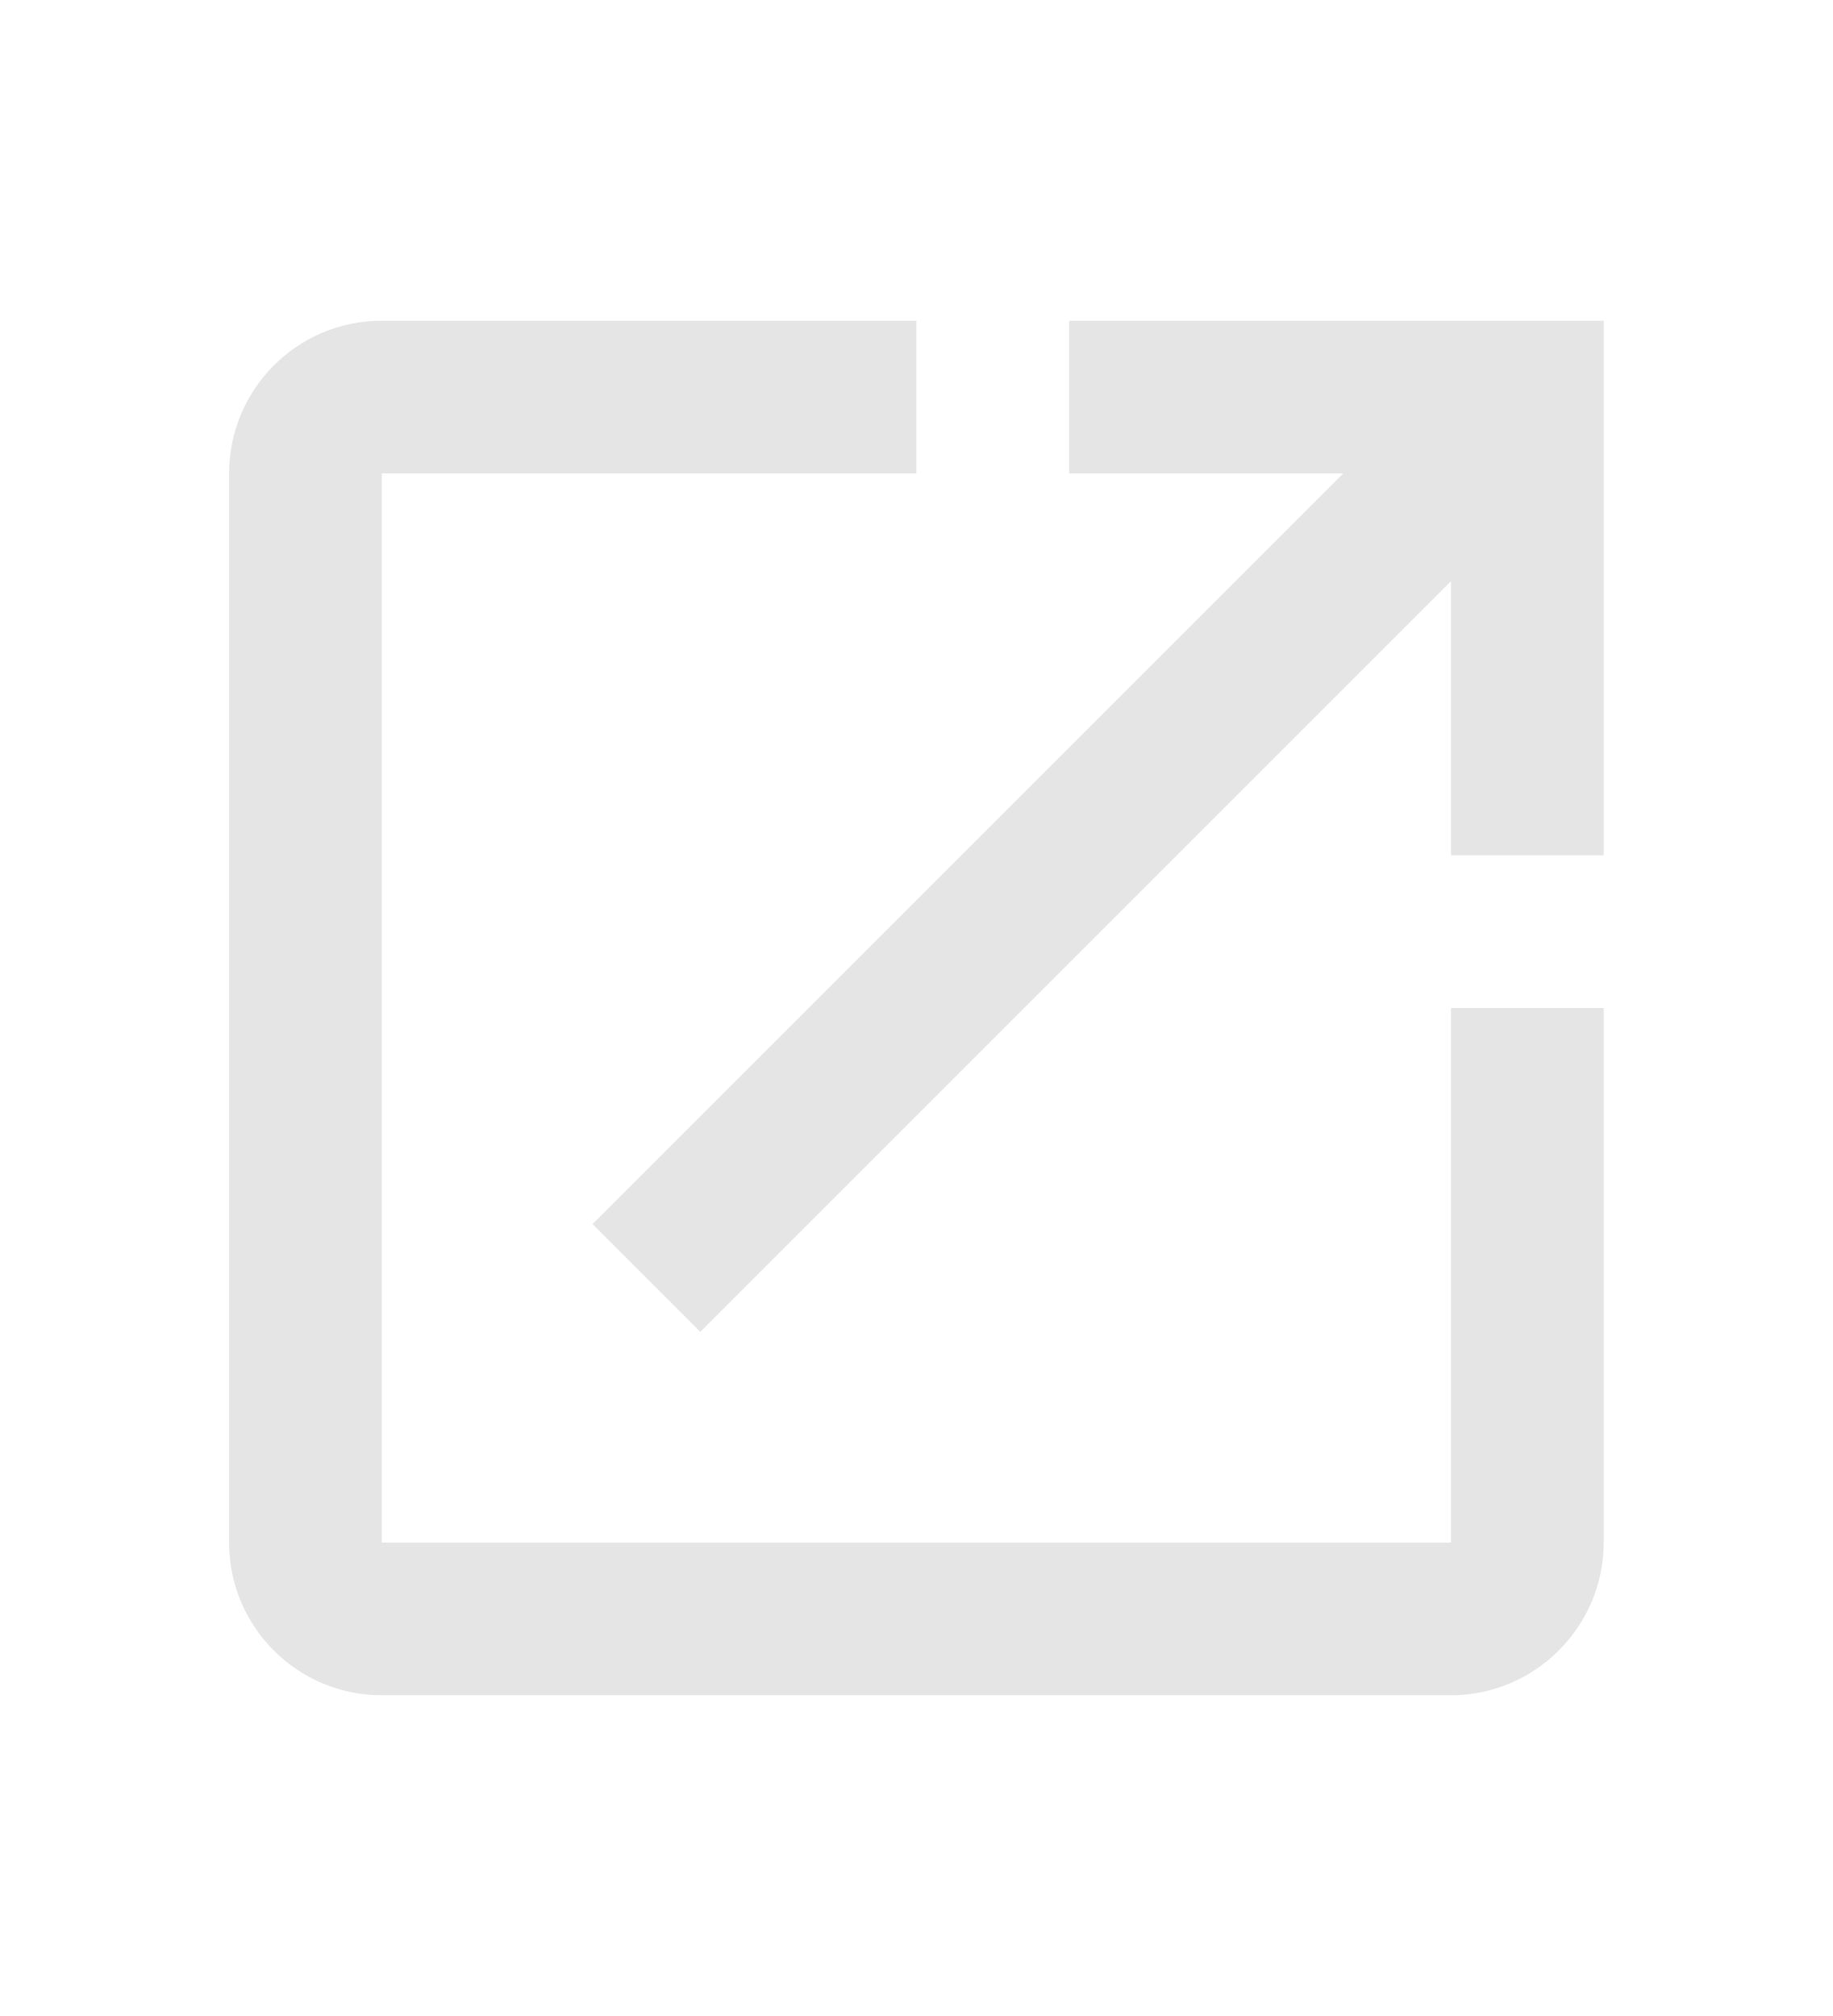
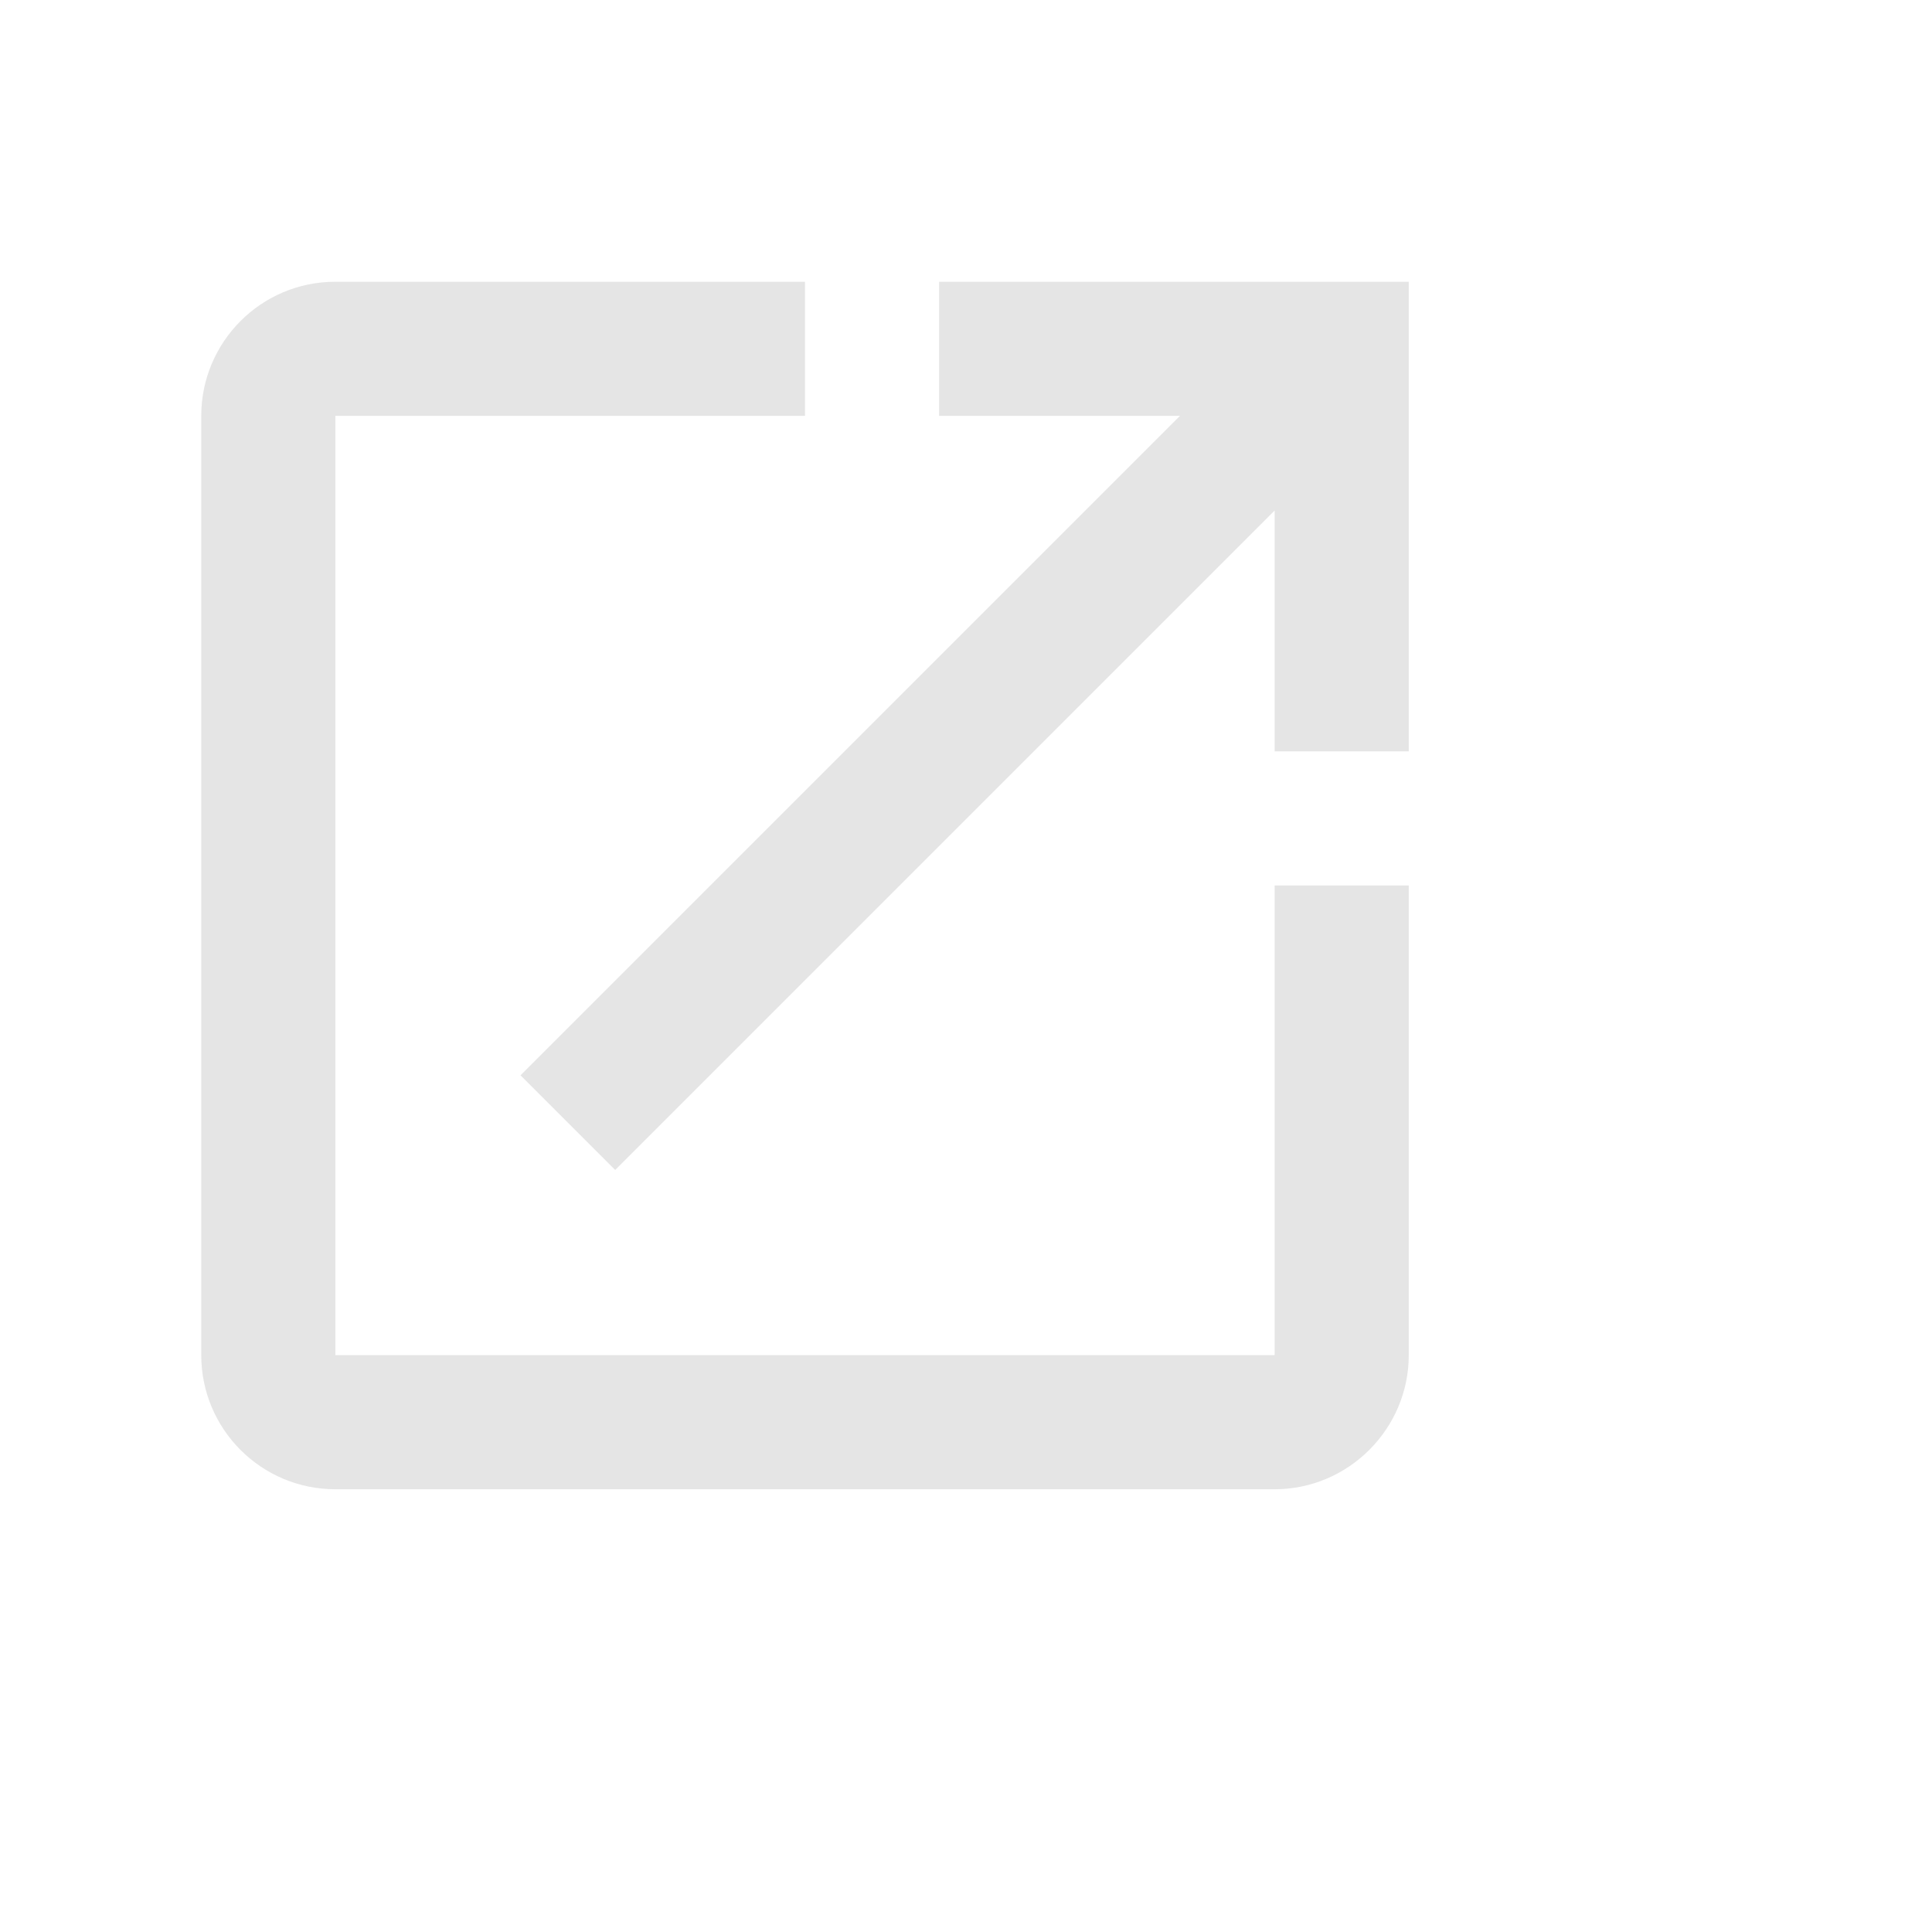
- <svg xmlns="http://www.w3.org/2000/svg" width="10" height="11" viewBox="0 0 10 11" fill="none">
+ <svg xmlns="http://www.w3.org/2000/svg" width="12" height="12" viewBox="0 0 12 12" fill="none">
  <path d="M7.917 8.417H2.083V2.583H5V1.75H2.083C1.621 1.75 1.25 2.125 1.25 2.583V8.417C1.25 8.875 1.621 9.25 2.083 9.25H7.917C8.375 9.25 8.75 8.875 8.75 8.417V5.5H7.917V8.417ZM5.833 1.75V2.583H7.329L3.233 6.679L3.821 7.267L7.917 3.171V4.667H8.75V1.75H5.833Z" fill="#E5E5E5" />
</svg>
